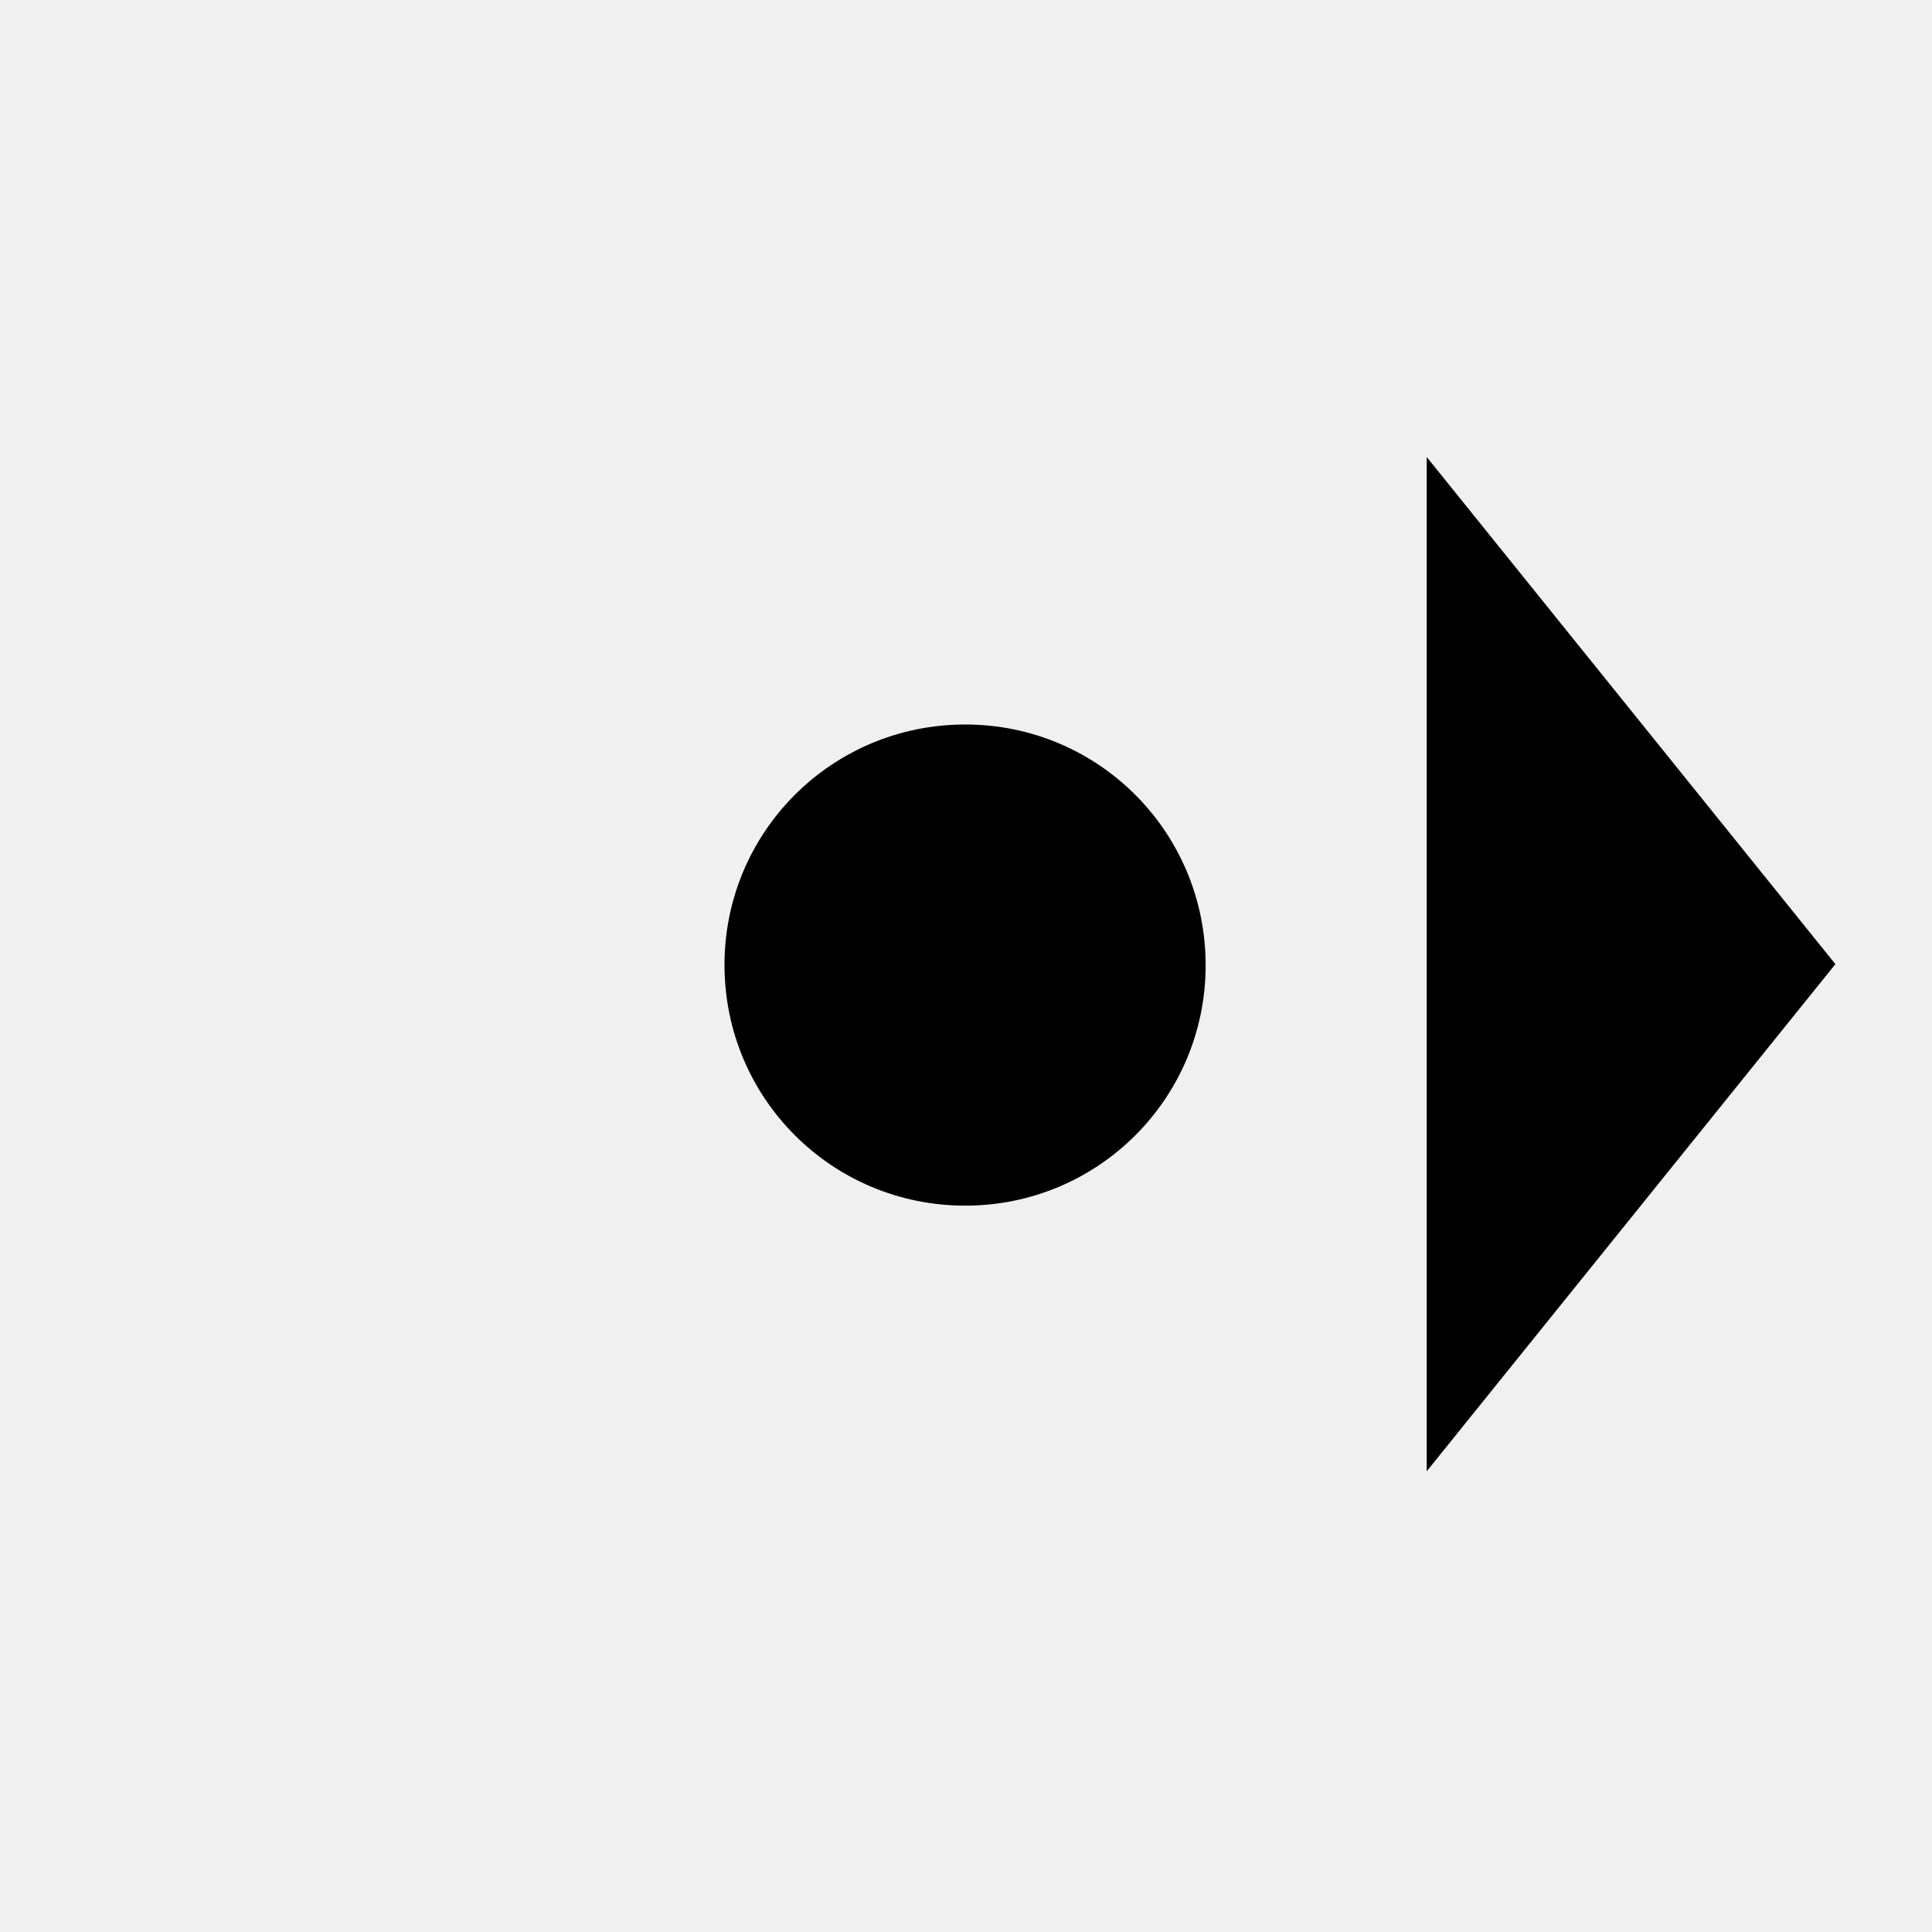
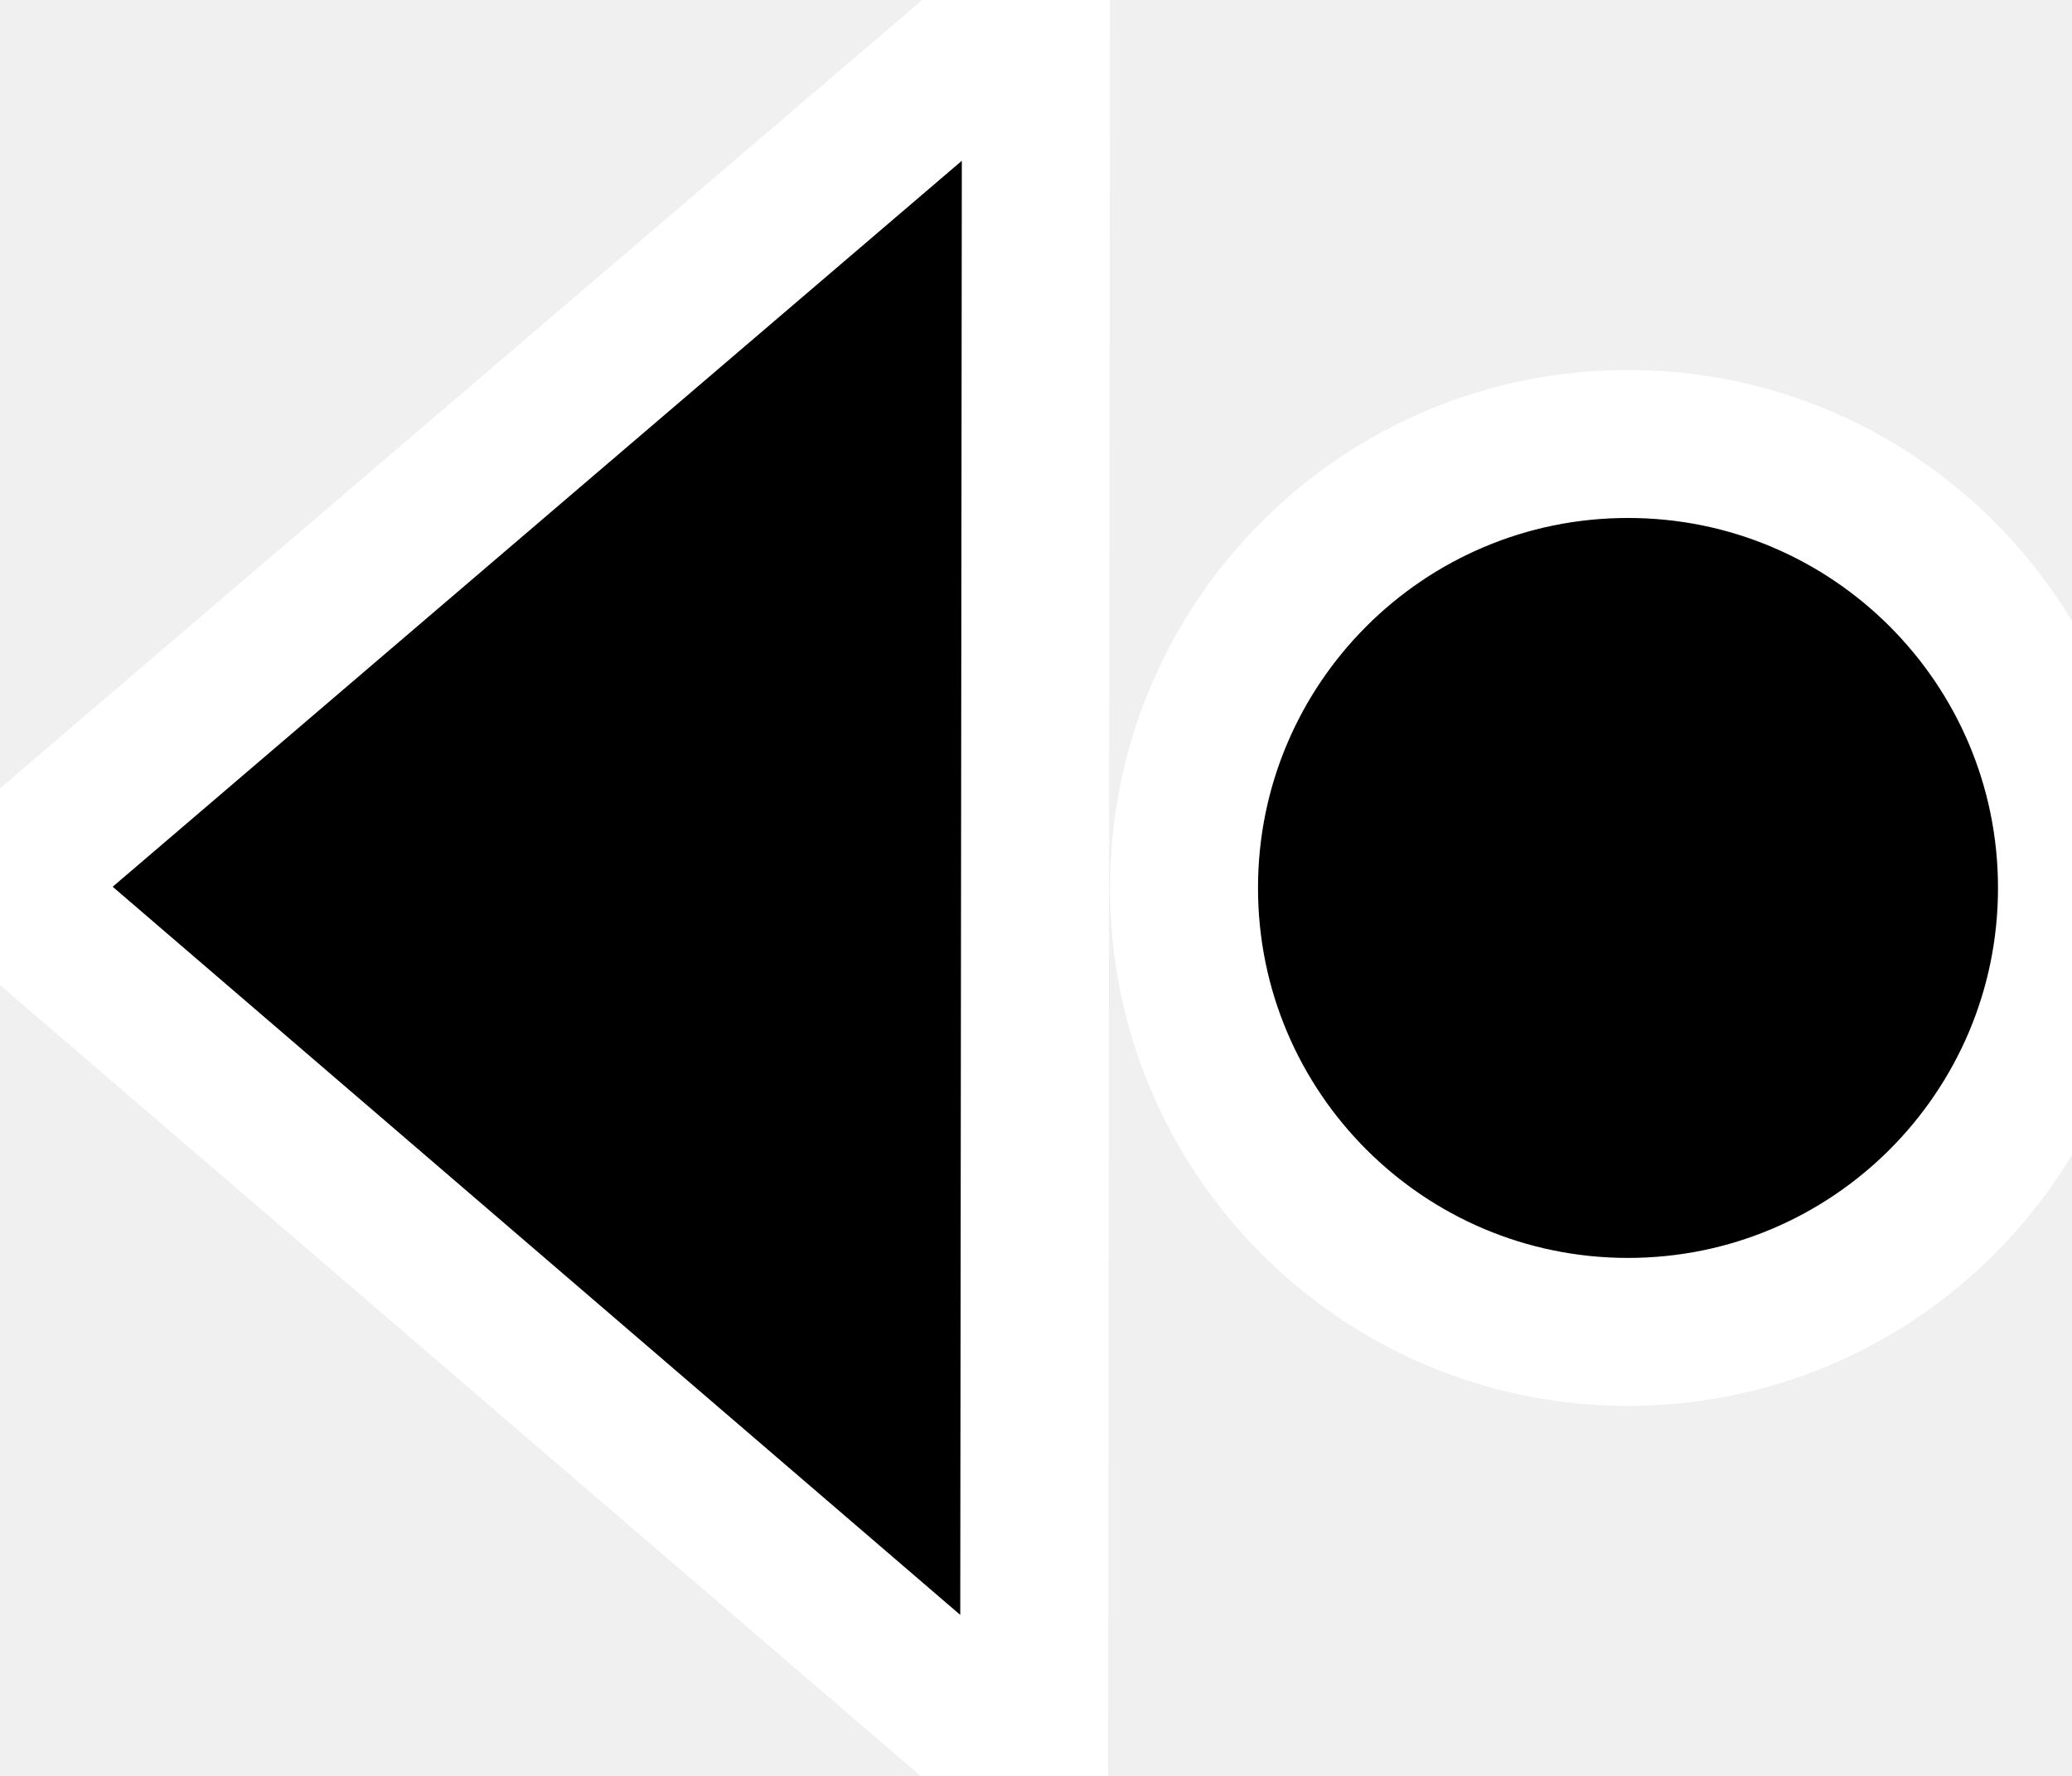
- <svg xmlns="http://www.w3.org/2000/svg" version="1.2" style="rotate: -180deg" viewBox="0 0 520 520" width="20" height="20">
-   <style>
- 		.s0 { fill: #000000 } 
- 	</style>
-   <path id="1" fill-rule="evenodd" class="s0" d="m259.8 324.5c-35.9 0-64.8-28.9-64.8-64.8 0-35.8 28.9-64.7 64.8-64.7 35.8 0 64.7 28.9 64.7 64.8 0 35.8-28.9 64.7-64.7 64.7z" />
-   <path id="2" fill-rule="evenodd" class="s0" d="m384 123l110 136.5-110 136.5z" />
+ <svg xmlns="http://www.w3.org/2000/svg" width="14" height="12" viewBox="0 0 14 12">
+   <defs>
+     <style>
+       .cls-1, .cls-2 {
+         stroke: #fff;
+         stroke-width: 1px;
+       }
+ 
+       .cls-1 {
+         fill-rule: evenodd;
+       }
+     </style>
+   </defs>
+   <g transform="rotate(90 7 6)">
+     <path id="Arrow" class="cls-1" d="M5.991,14.007L0,7,12,7.013Z" transform="translate(1 -1)" />
+     <circle id="Circle" class="cls-2" cx="6" cy="3" r="3" transform="translate(1 -1)" />
+   </g>
</svg>
